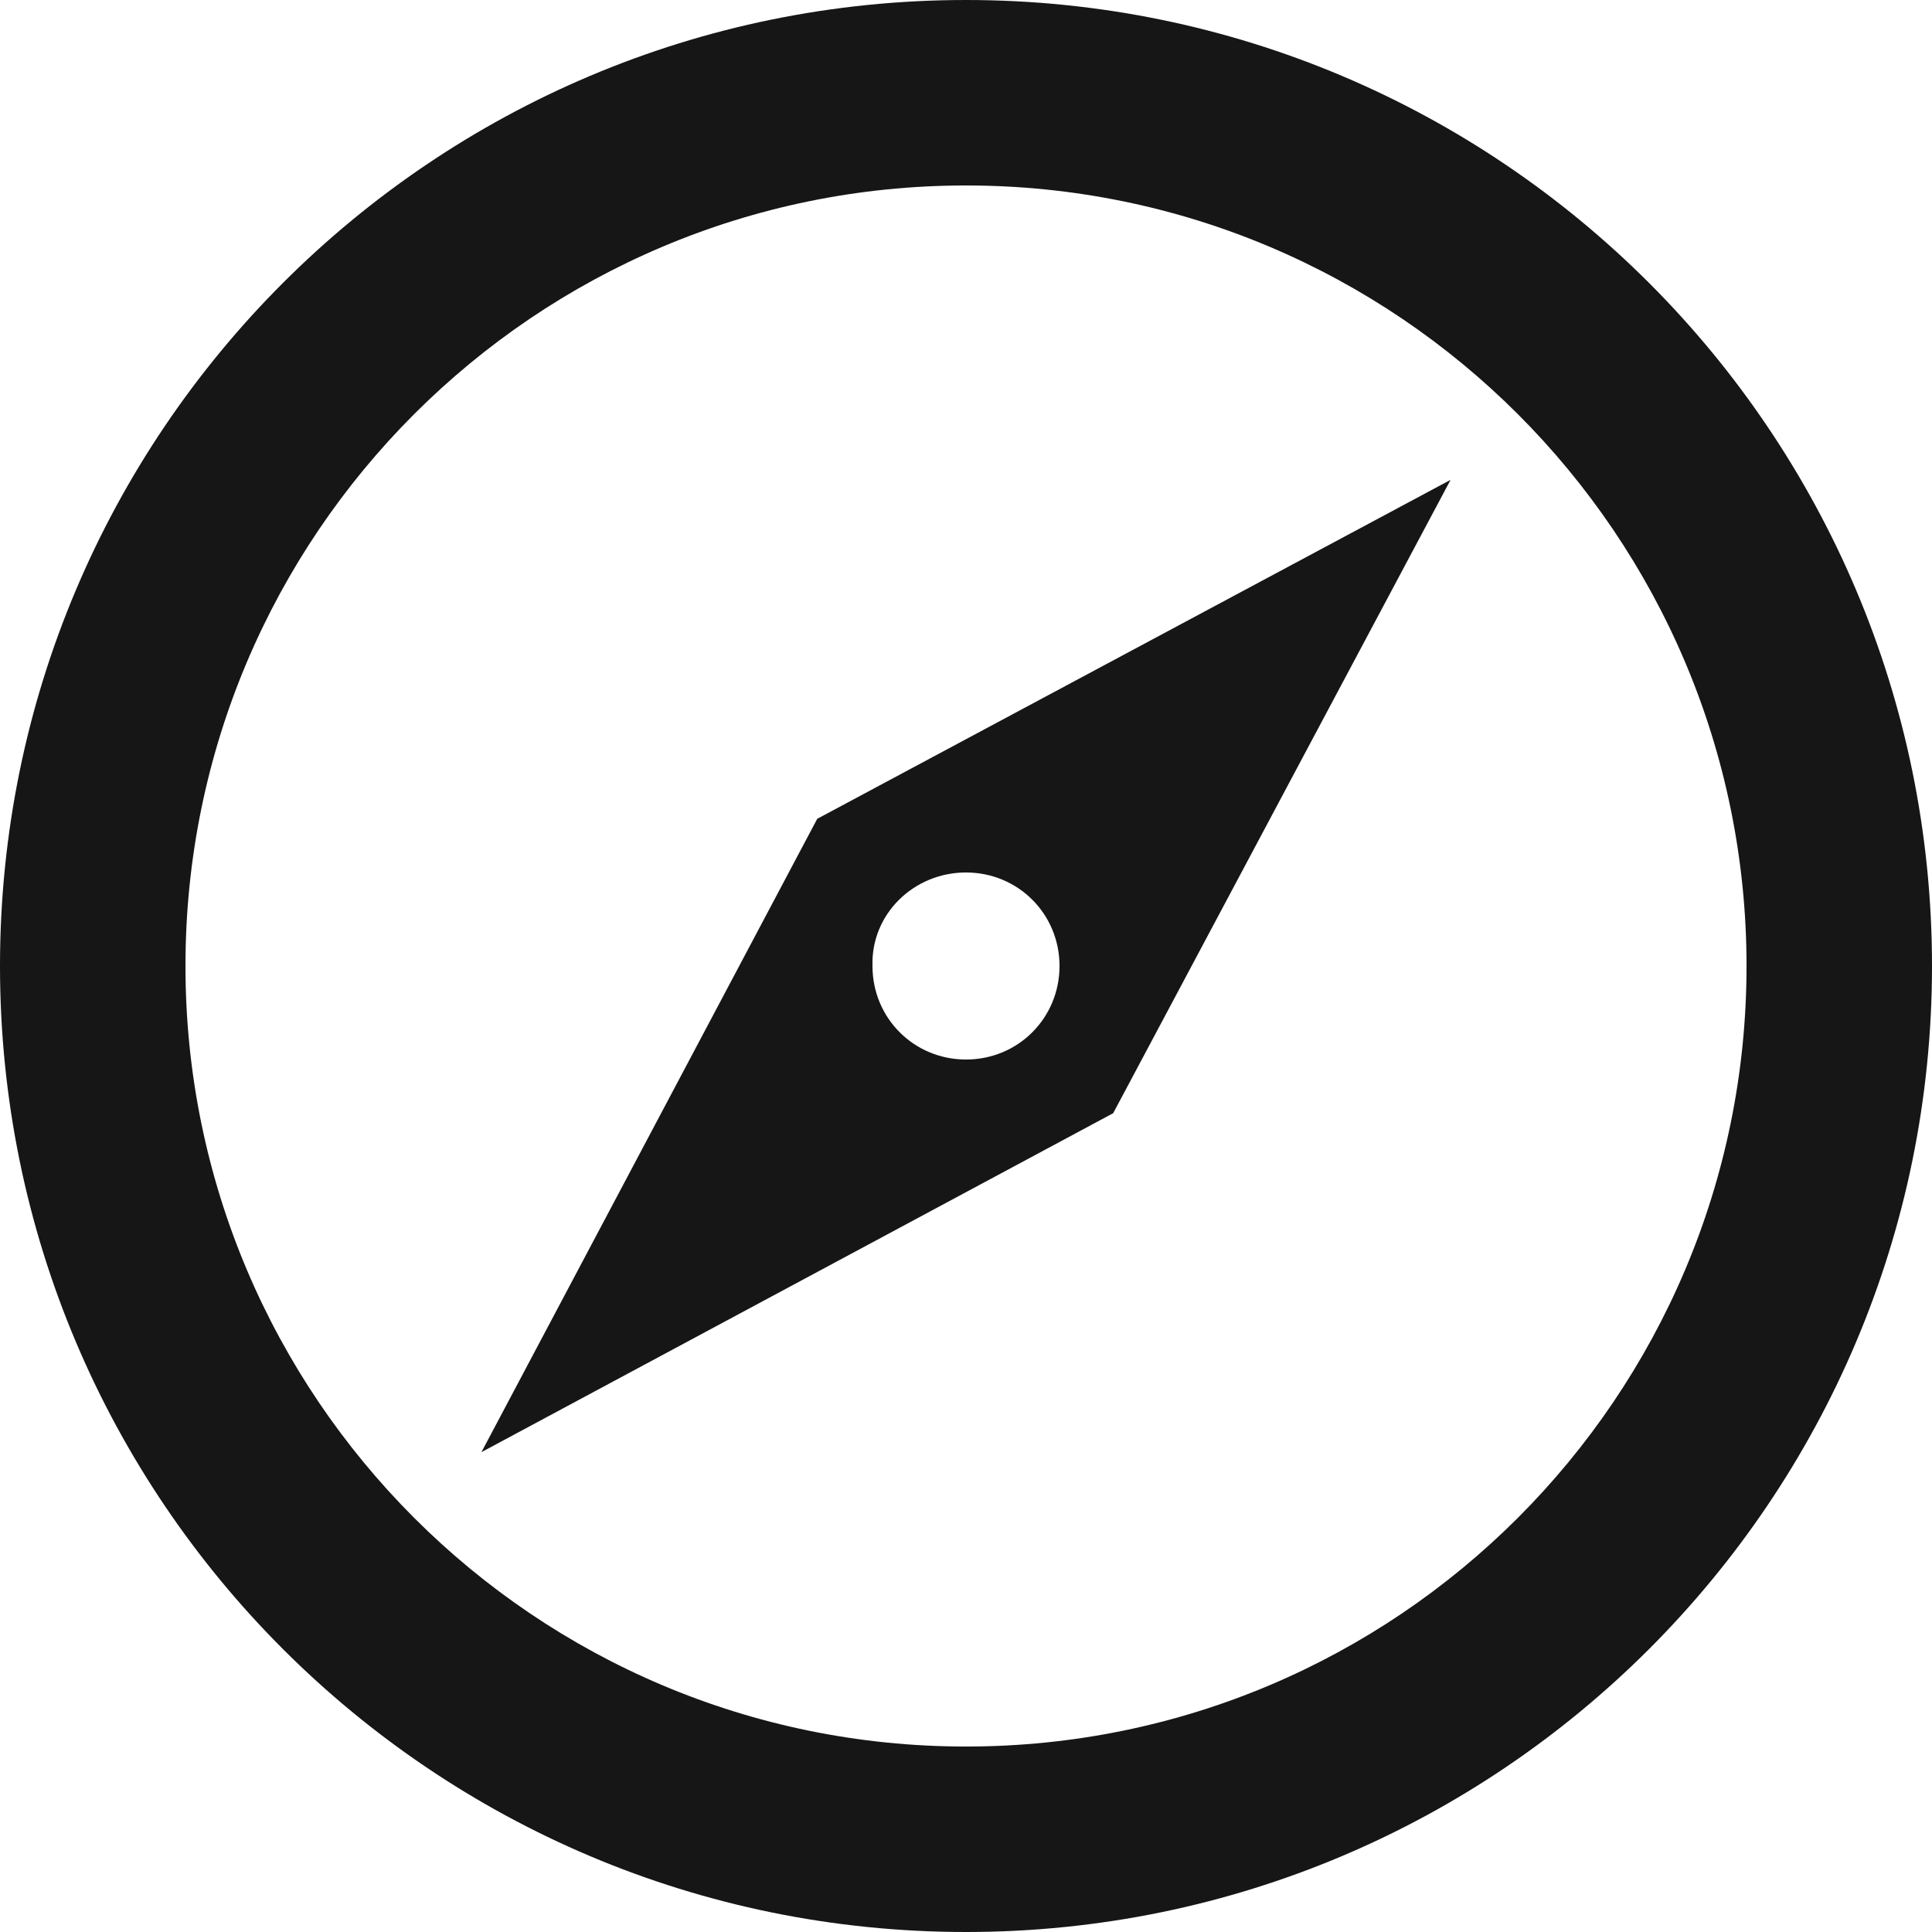
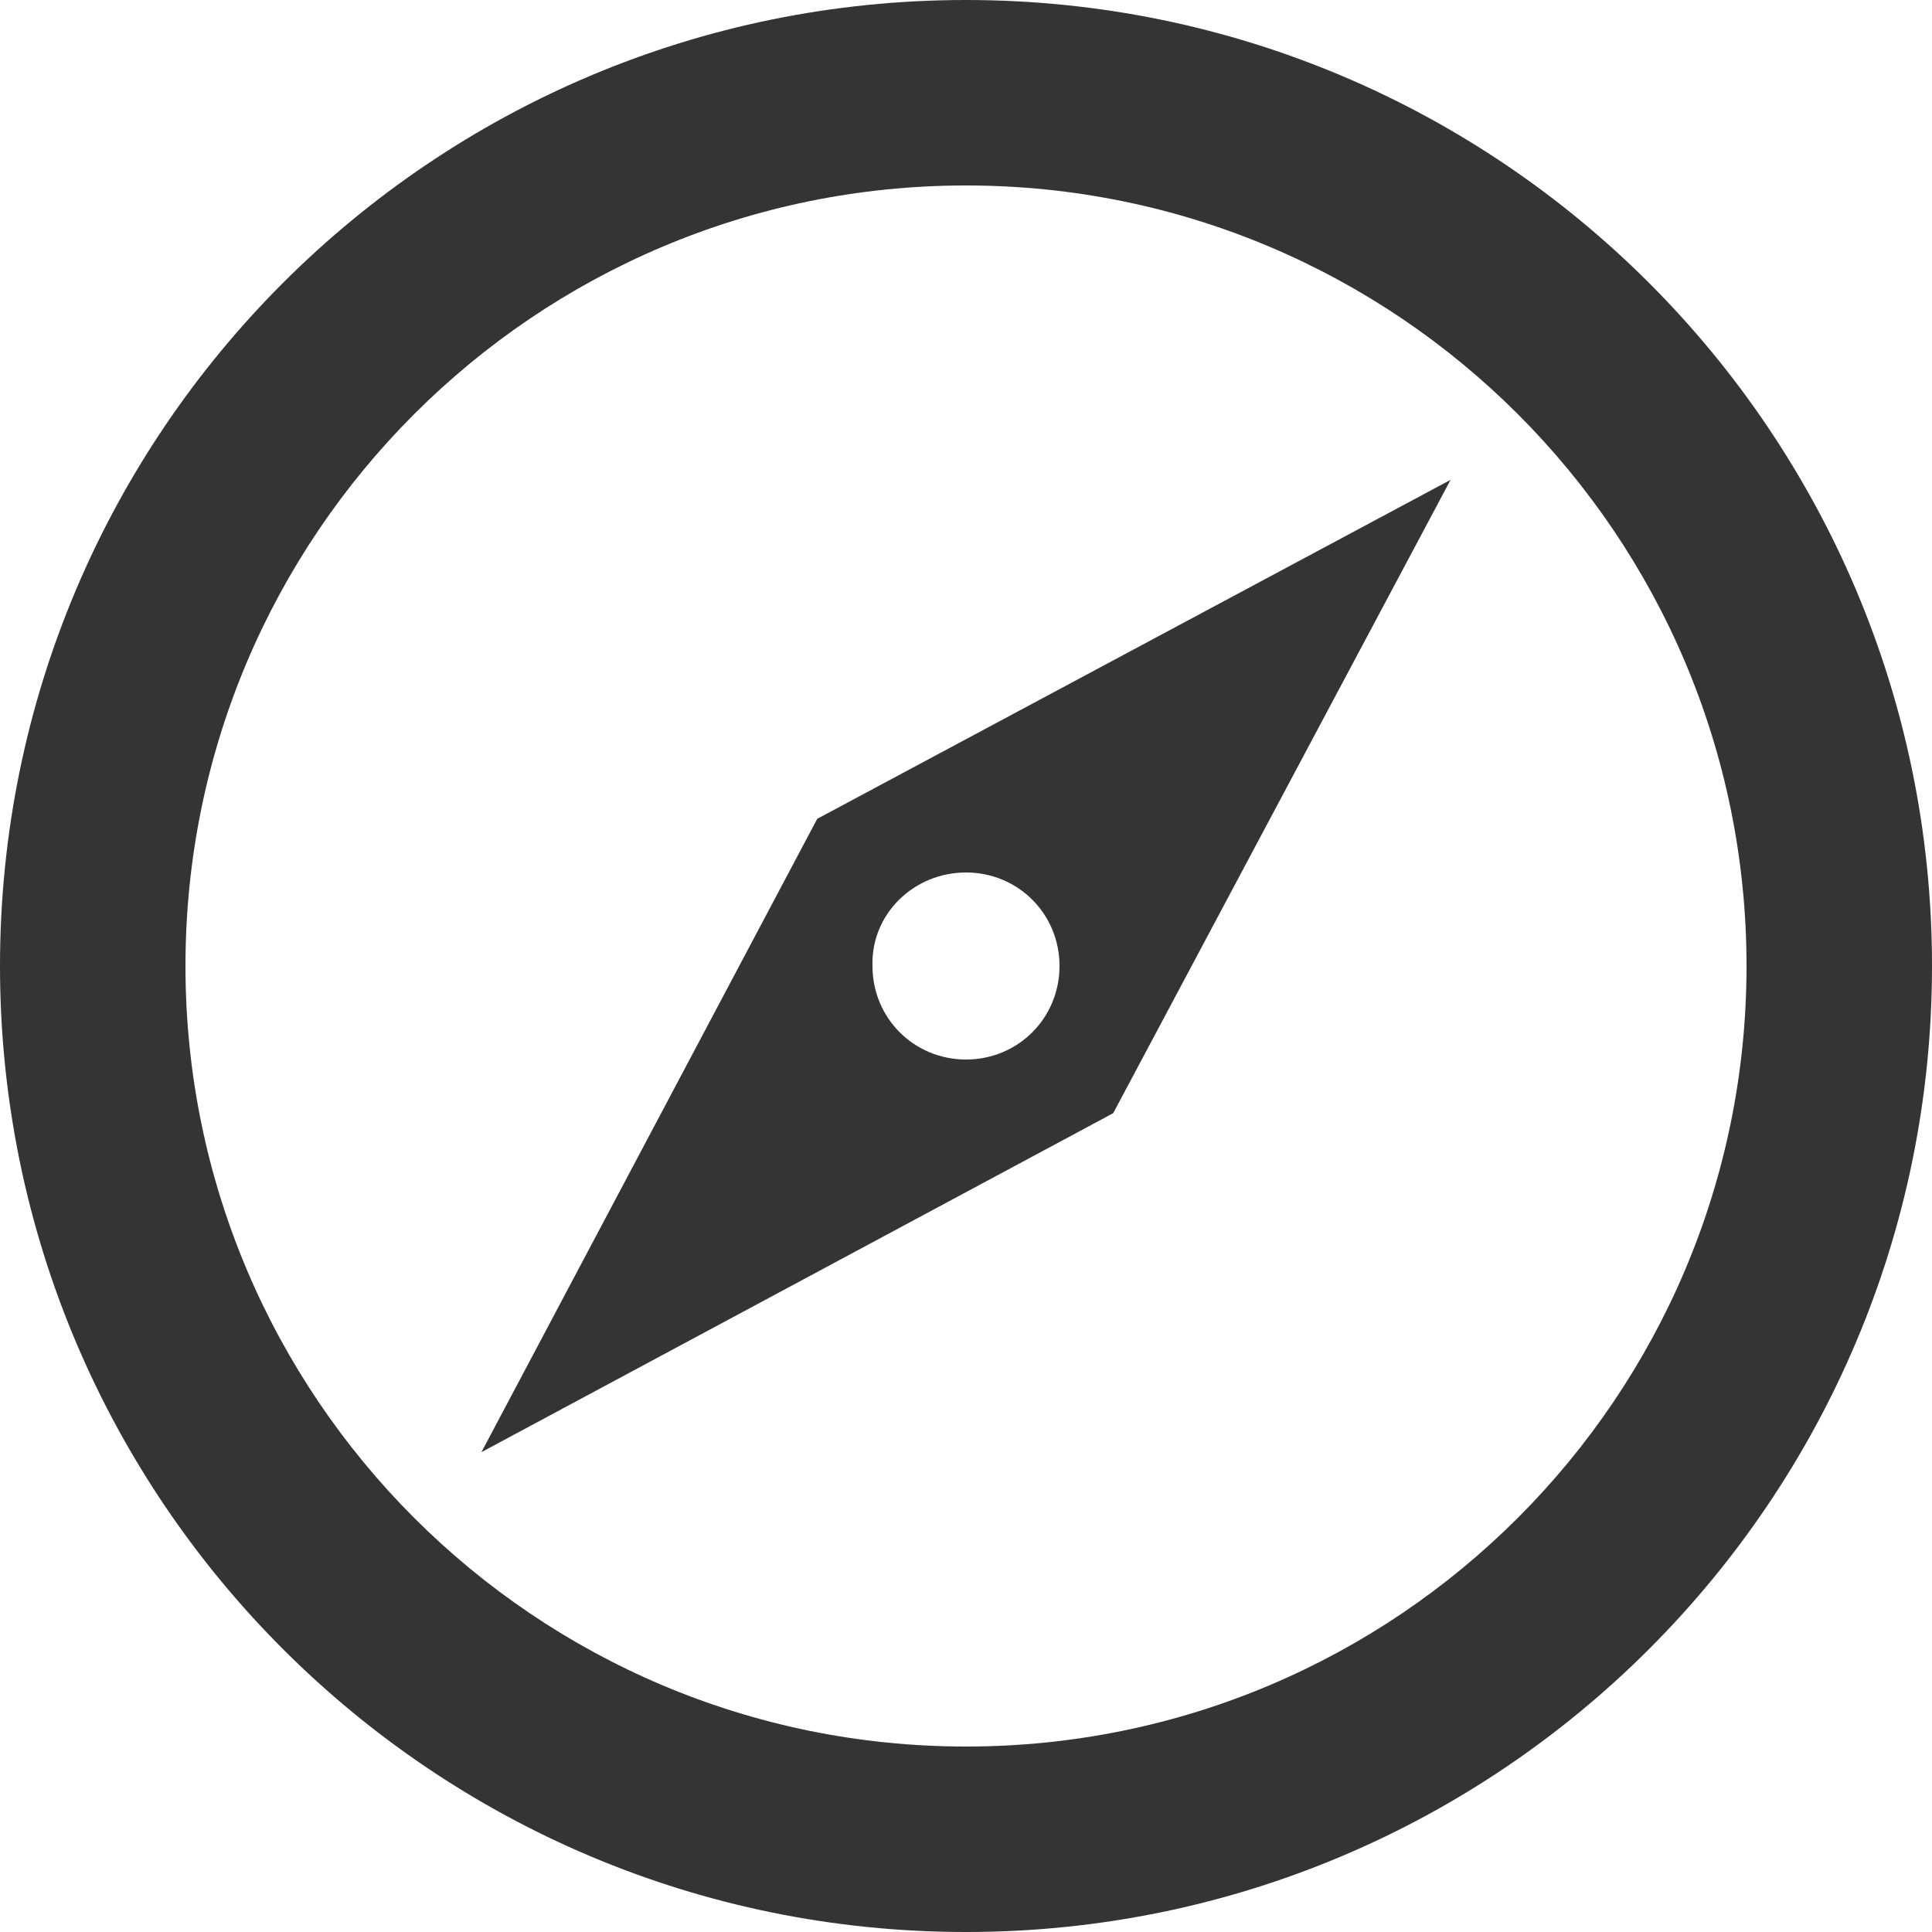
<svg xmlns="http://www.w3.org/2000/svg" version="1.1" id="Capa_1" x="0px" y="0px" viewBox="0 0 489.6 489.6" style="enable-background:new 0 0 489.6 489.6;" xml:space="preserve" width="512px" height="512px">
  <g>
    <g>
      <g>
-         <path d="M244.8,0C109.6,0,0,109.6,0,244.8s109.6,244.8,244.8,244.8S489.6,380,489.6,244.8S380,0,244.8,0z M244.8,442.6     C135.6,442.6,47,354,47,244.8S135.6,47,244.8,47s197.8,88.6,197.8,197.8S354,442.6,244.8,442.6z" fill="#161616" />
-         <path d="M122,368l160.1-85.9l85.5-160.5l-160.5,85.9L122,368z M244.8,221.1c13.2,0,23.7,10.5,23.7,23.7s-10.5,23.7-23.7,23.7     s-23.7-10.5-23.7-23.7C220.7,231.6,231.6,221.1,244.8,221.1z" fill="#161616" />
+         <path d="M244.8,0C109.6,0,0,109.6,0,244.8s109.6,244.8,244.8,244.8S489.6,380,489.6,244.8S380,0,244.8,0z M244.8,442.6     C135.6,442.6,47,354,47,244.8S135.6,47,244.8,47s197.8,88.6,197.8,197.8S354,442.6,244.8,442.6z" fill="#343434" />
+         <path d="M122,368l160.1-85.9l85.5-160.5l-160.5,85.9L122,368z M244.8,221.1c13.2,0,23.7,10.5,23.7,23.7s-10.5,23.7-23.7,23.7     s-23.7-10.5-23.7-23.7C220.7,231.6,231.6,221.1,244.8,221.1z" fill="#343434" />
      </g>
    </g>
  </g>
  <g>
</g>
  <g>
</g>
  <g>
</g>
  <g>
</g>
  <g>
</g>
  <g>
</g>
  <g>
</g>
  <g>
</g>
  <g>
</g>
  <g>
</g>
  <g>
</g>
  <g>
</g>
  <g>
</g>
  <g>
</g>
  <g>
</g>
</svg>
